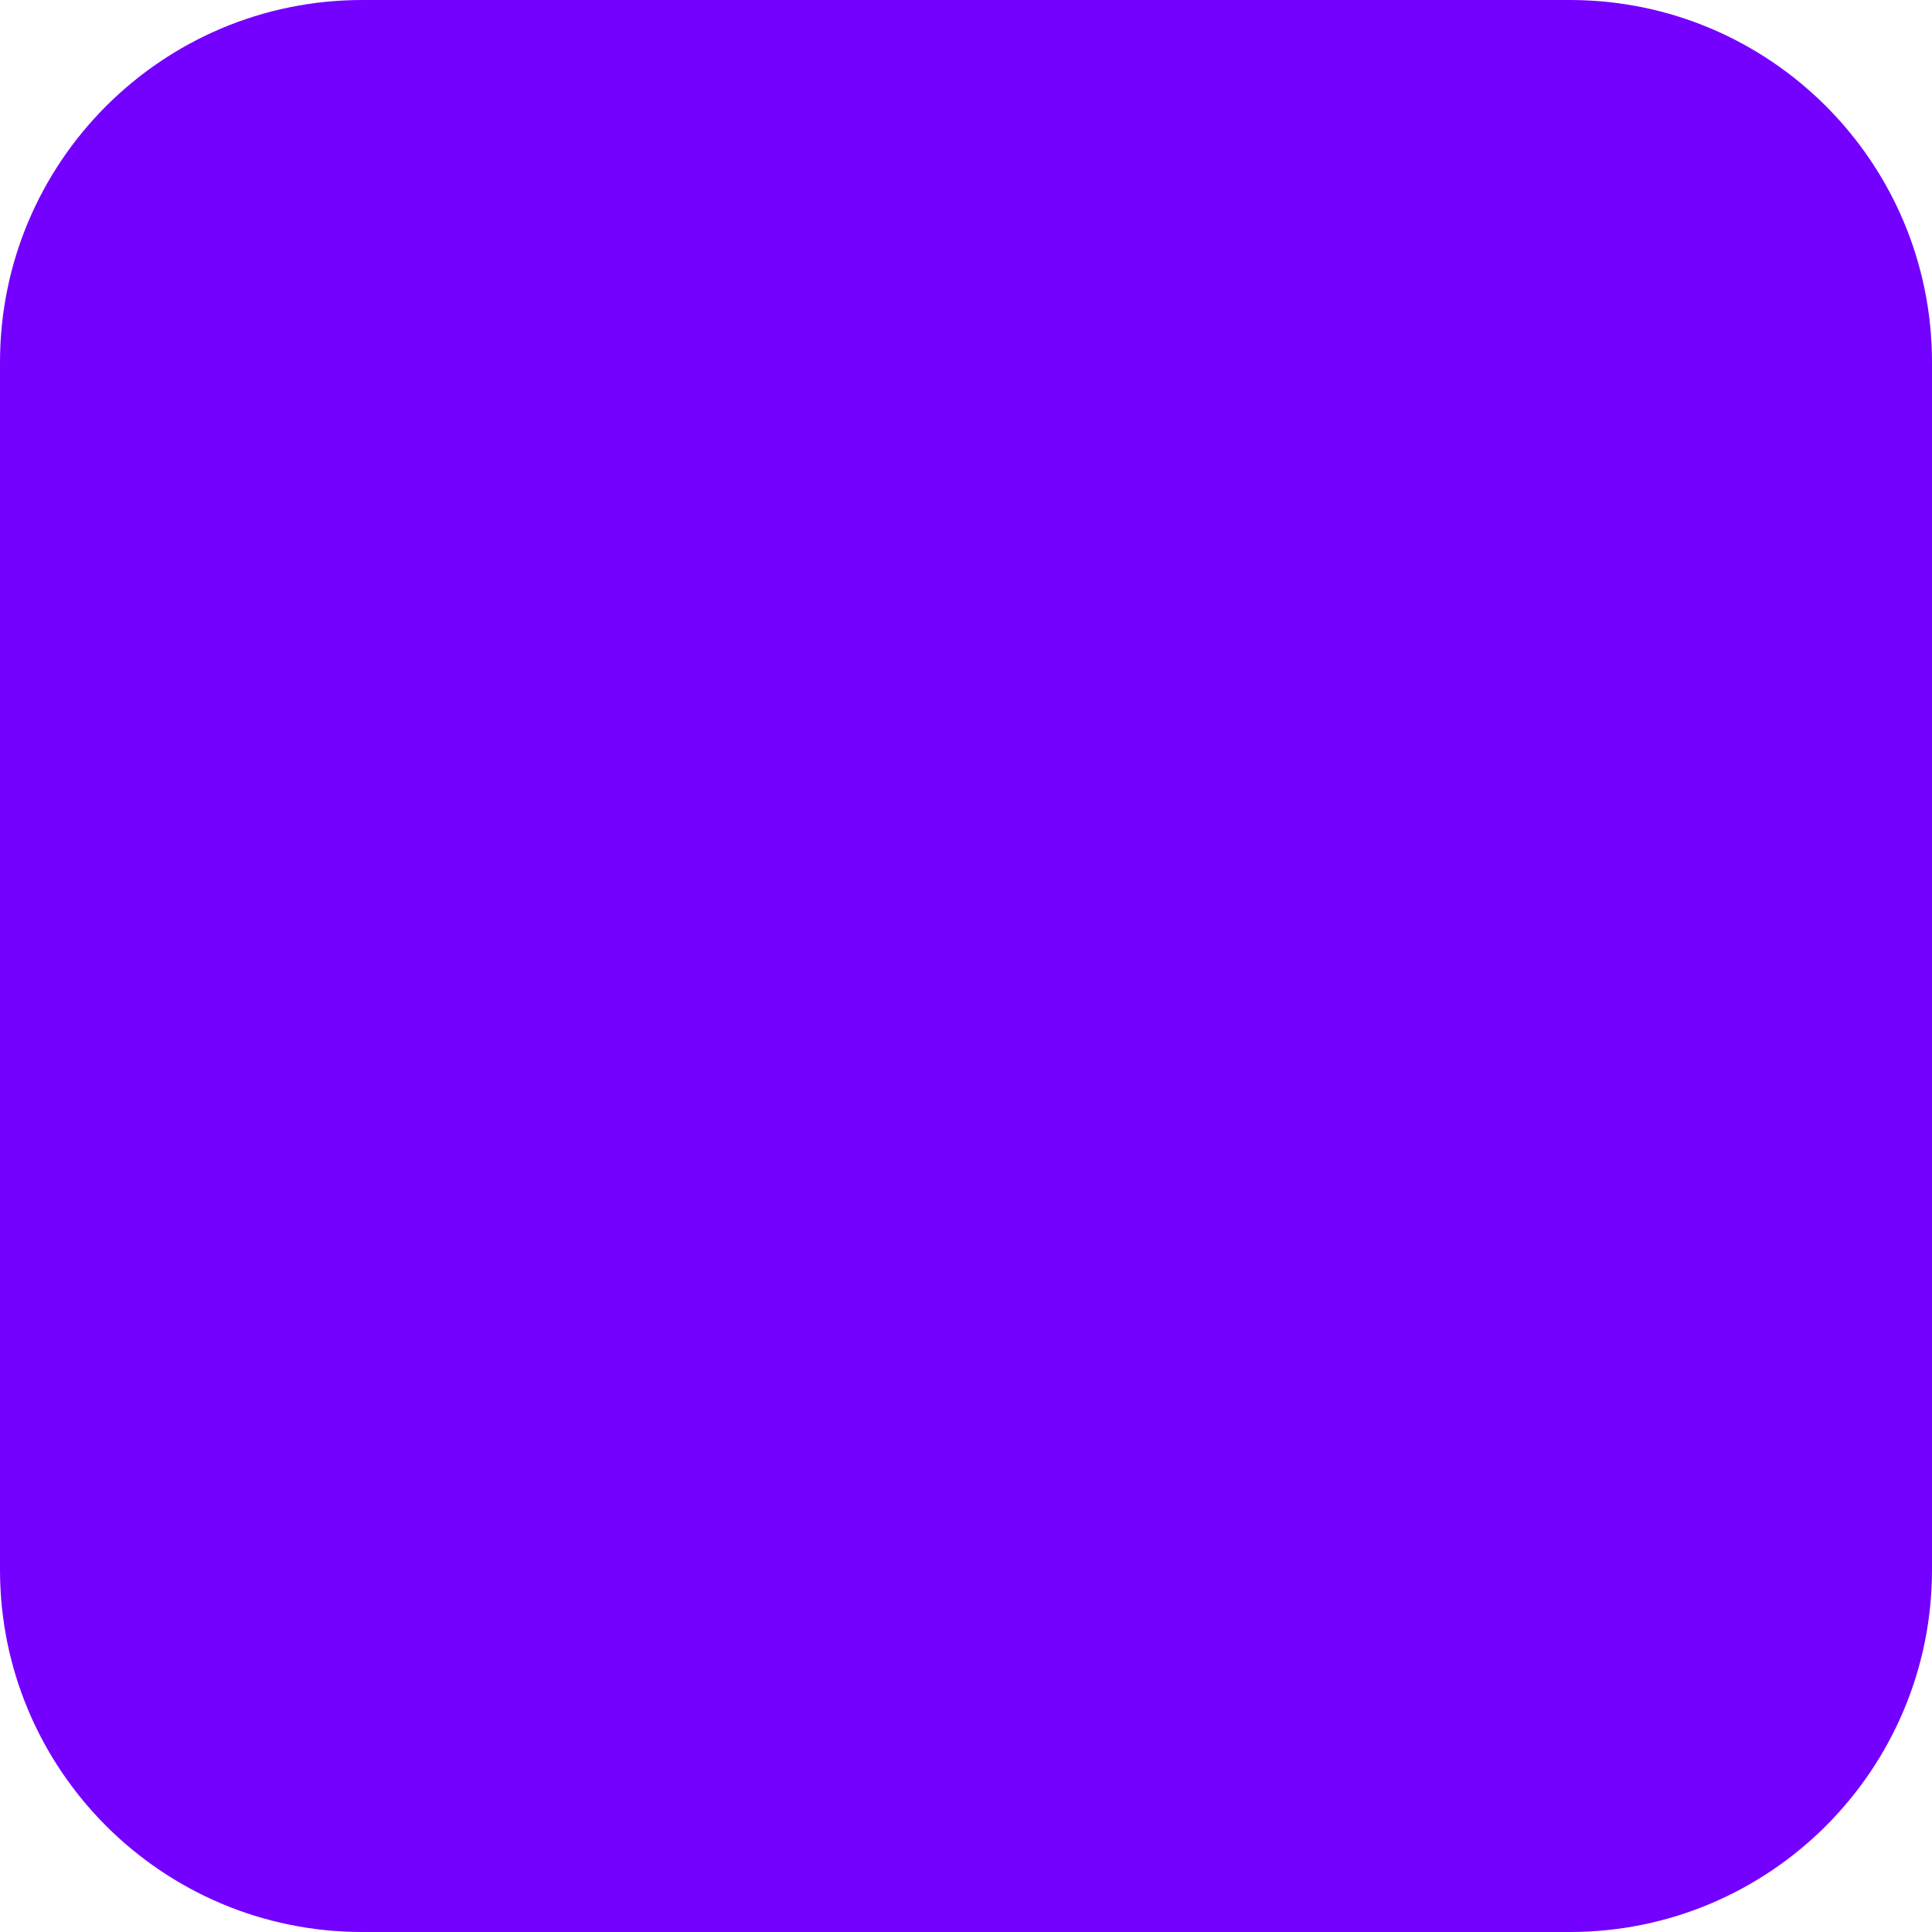
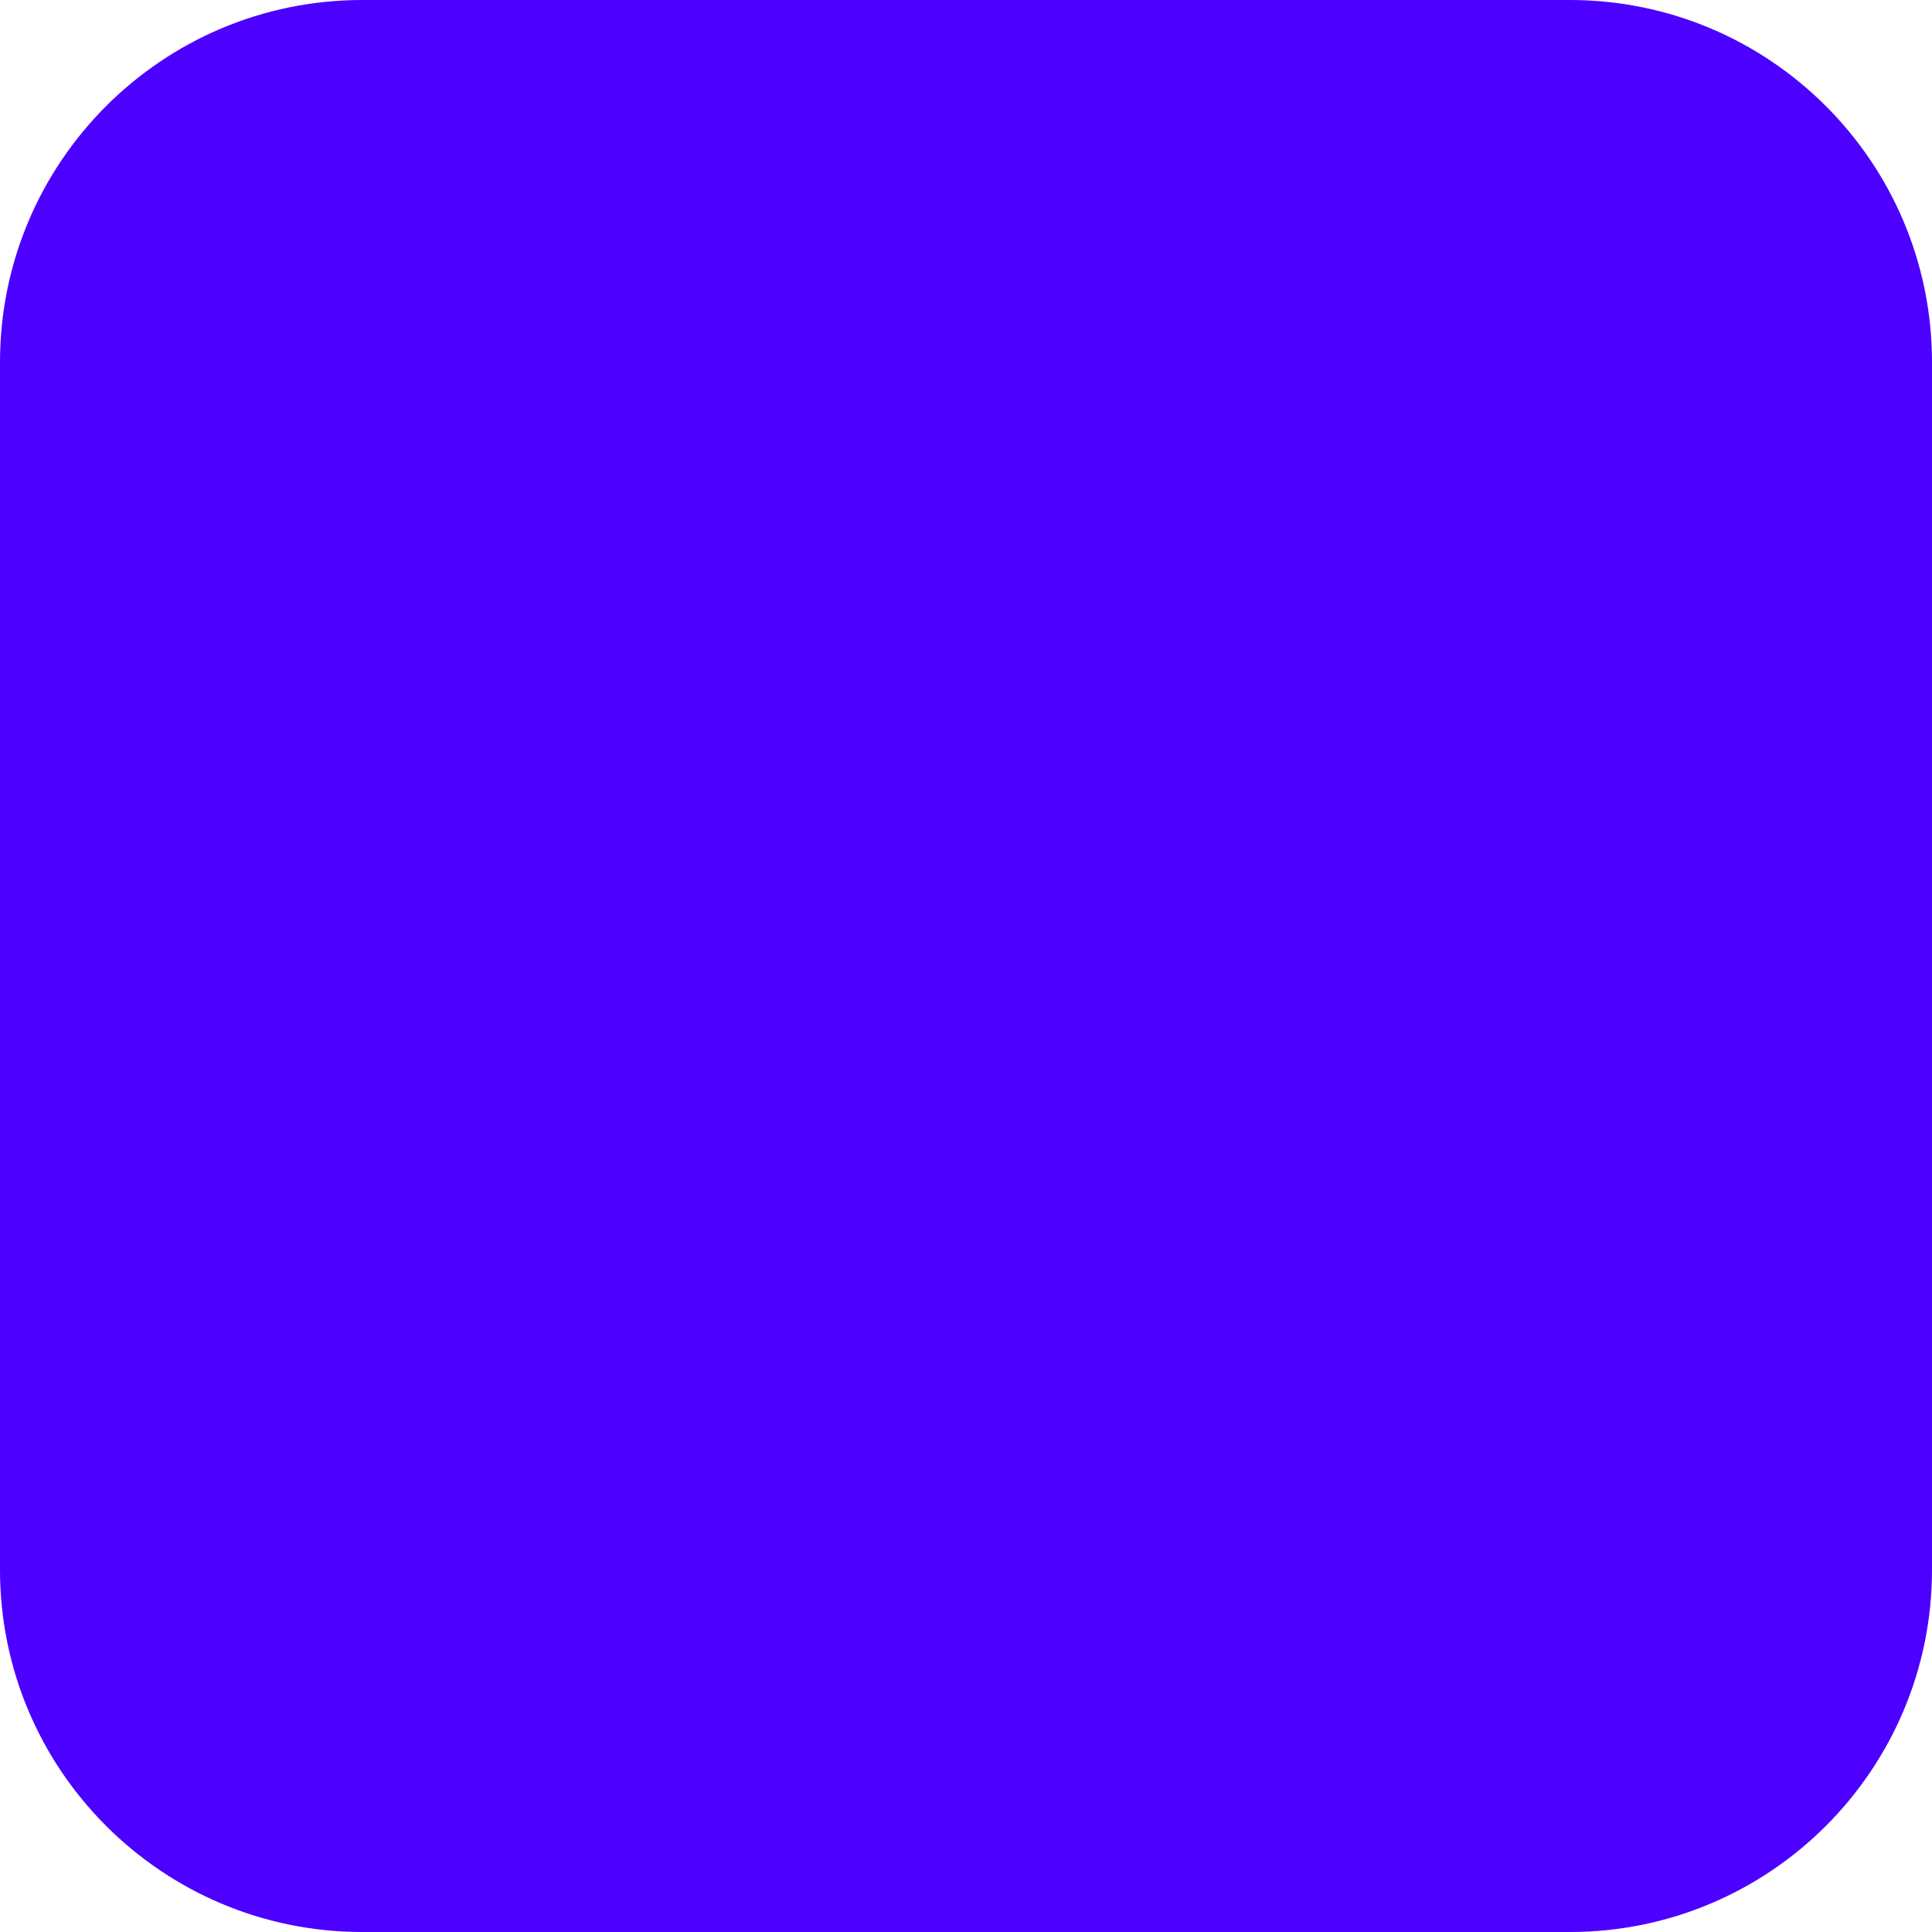
<svg xmlns="http://www.w3.org/2000/svg" width="384px" height="384px" viewBox="0 0 16 16" version="1.1" aria-hidden="true" role="img" focusable="false" preserveAspectRatio="xMidYMid meet">
-   <rect fill="#7400ff" fill-rule="nonzero" x="0" y="0" width="16" height="16" rx="3" />
+   <rect fill="#4c00ff" fill-rule="nonzero" x="0" y="0" width="16" height="16" rx="3" />
</svg>
